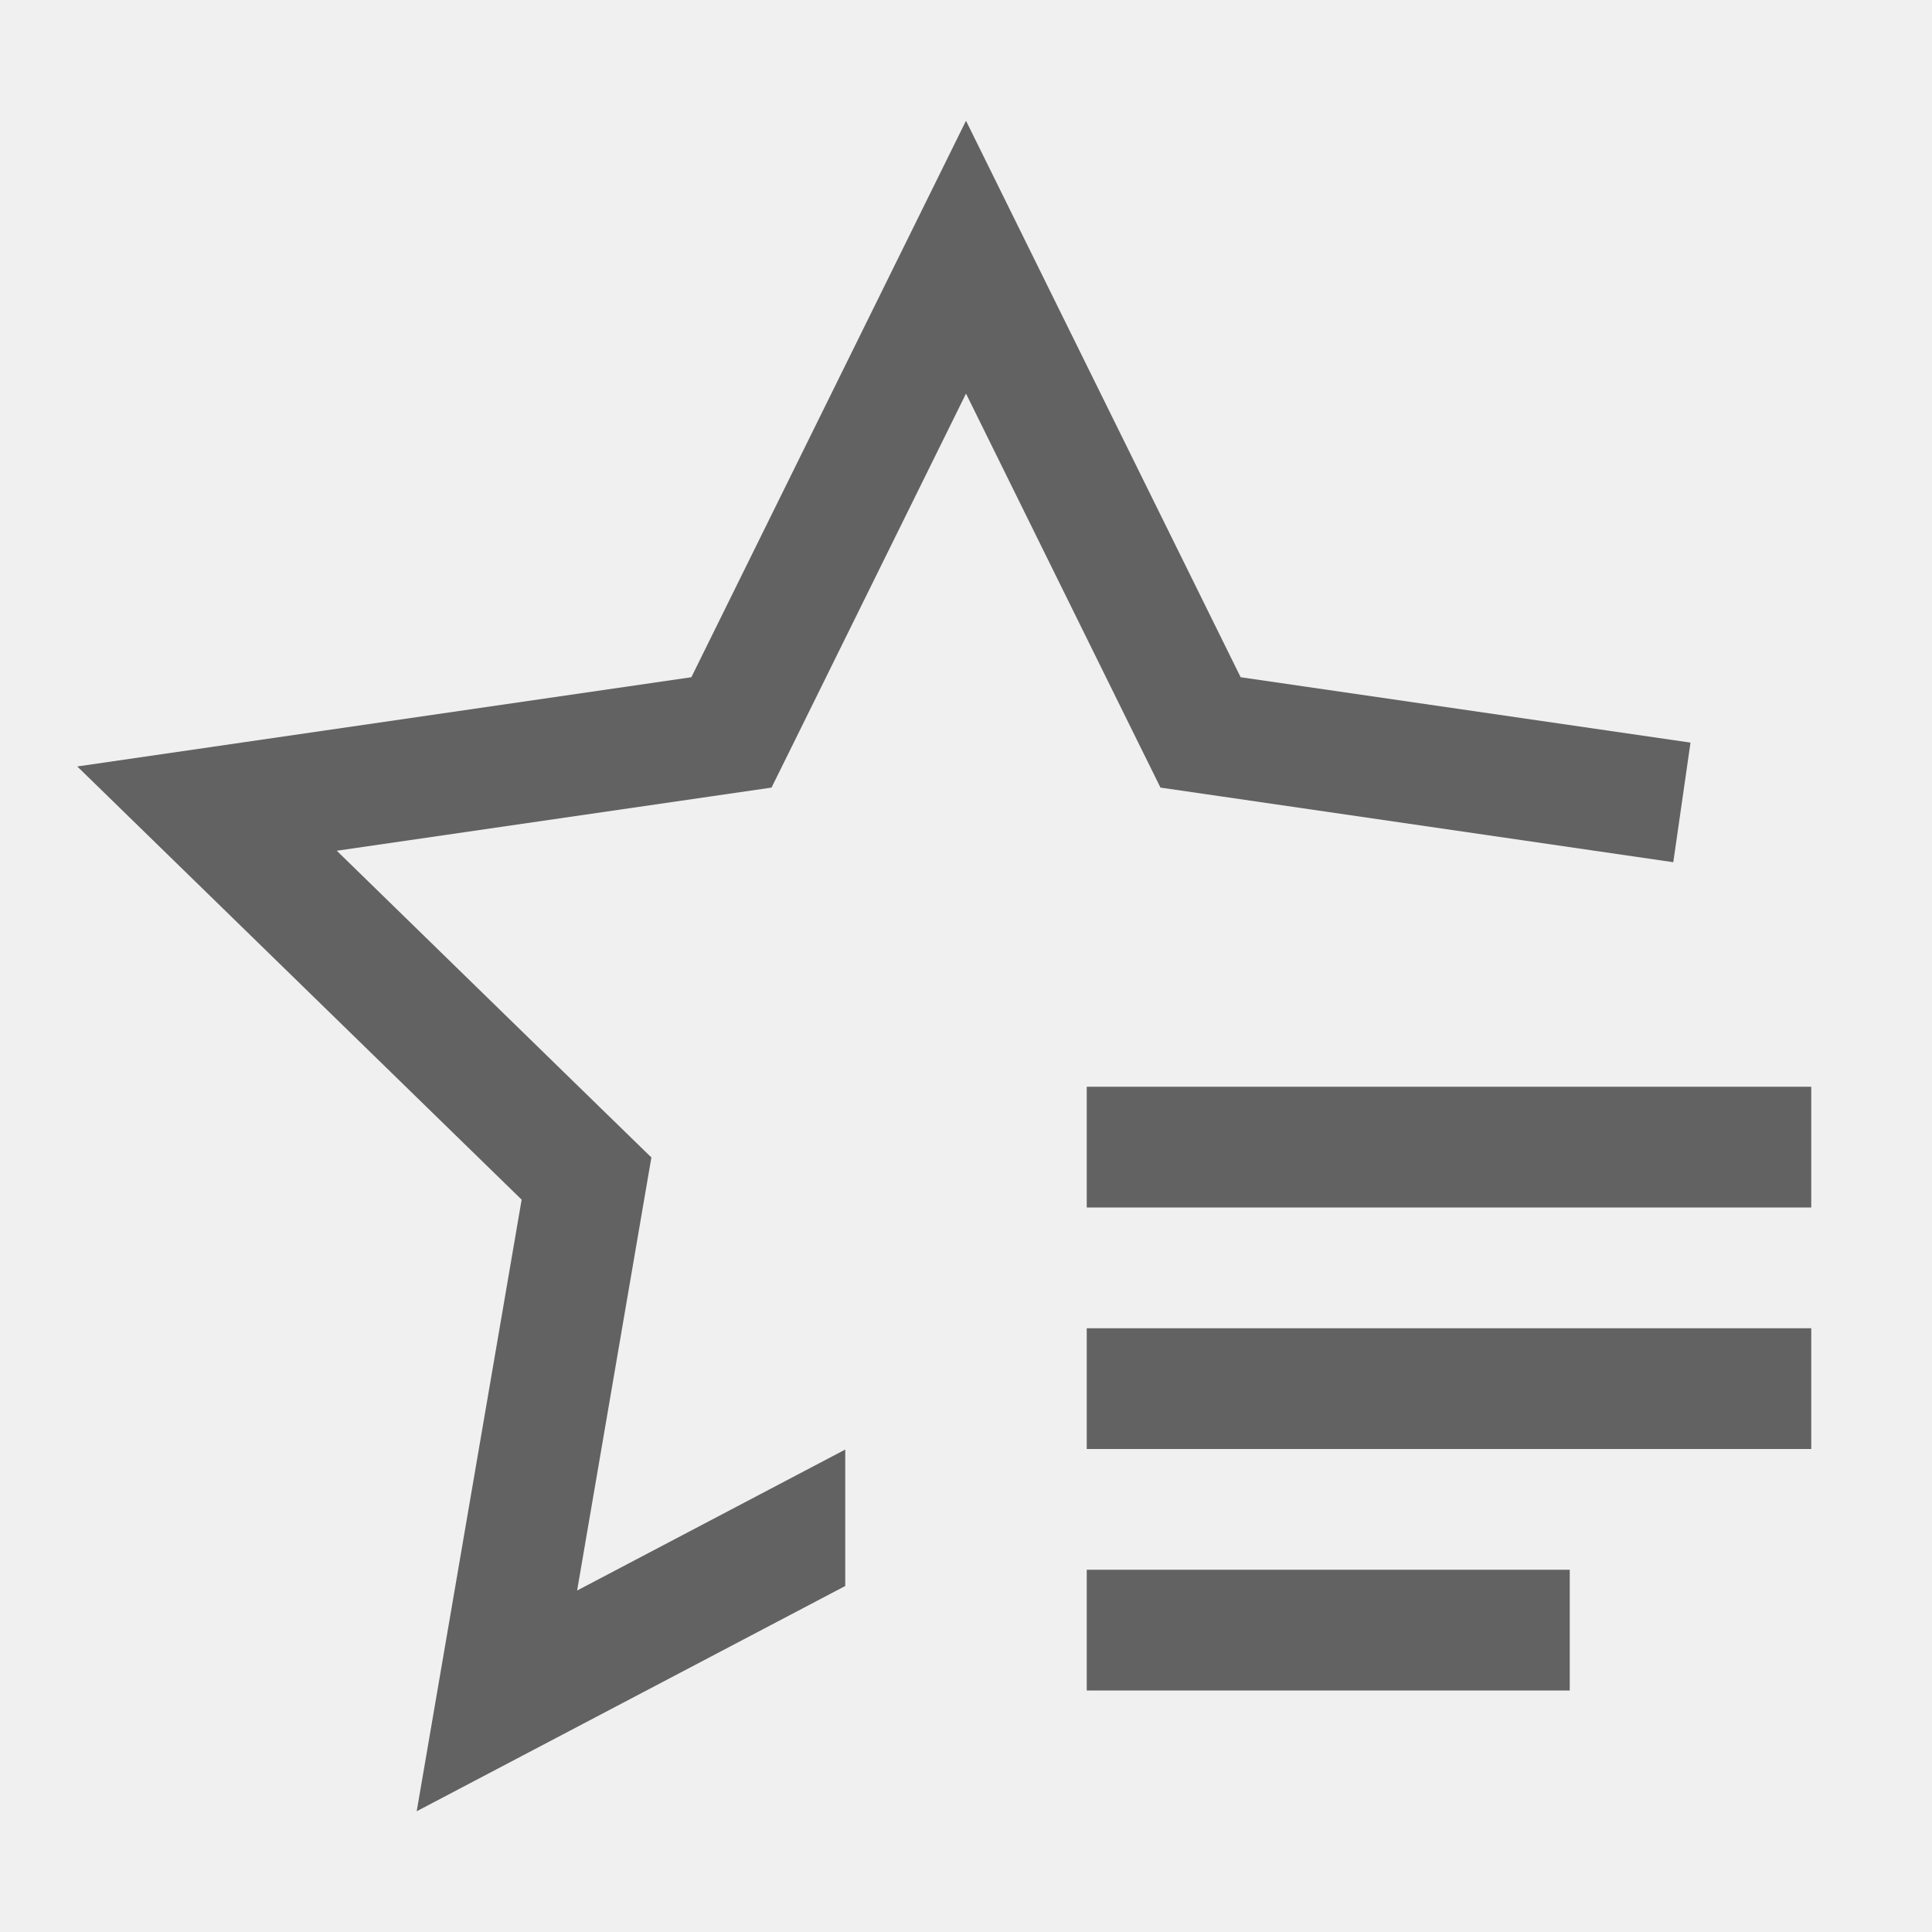
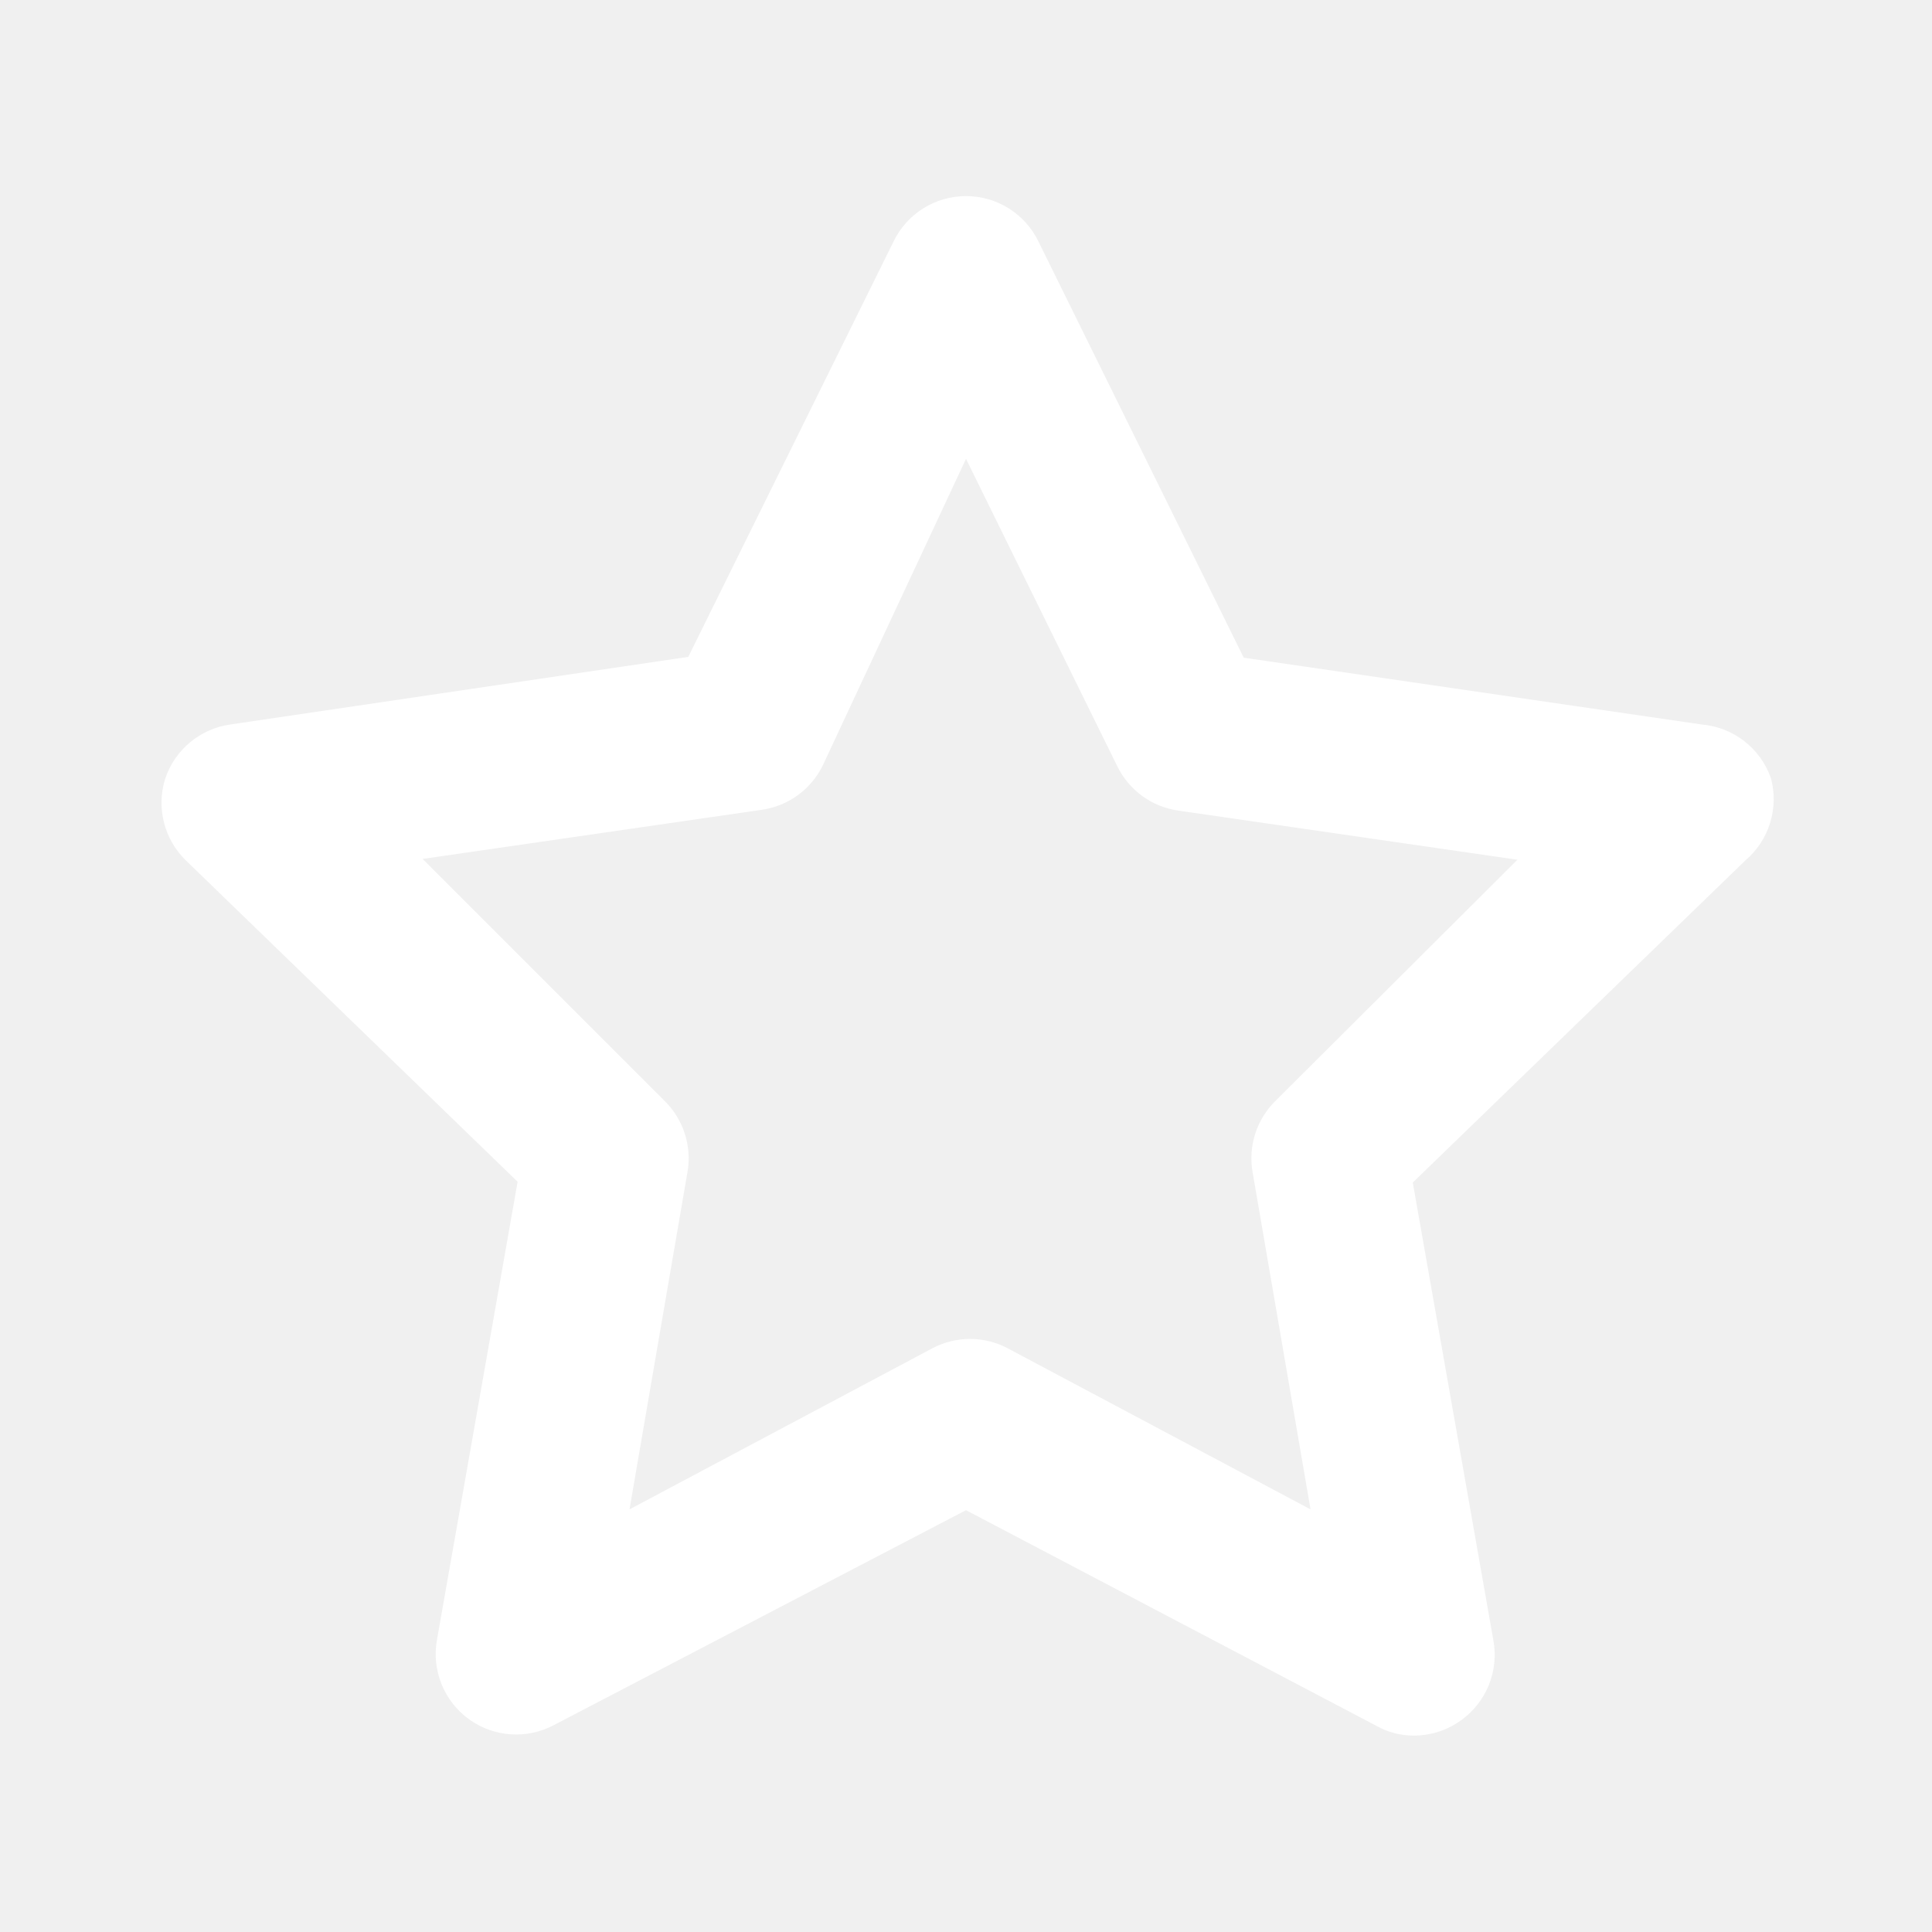
- <svg xmlns="http://www.w3.org/2000/svg" width="32" height="32" preserveAspectRatio="xMidYMid meet" viewBox="0 0 32 32" style="-ms-transform: rotate(360deg); -webkit-transform: rotate(360deg); transform: rotate(360deg);">
-   <path d="M18 26h8v2h-8z" fill="#626262" />
-   <path d="M18 22h12v2H18z" fill="#626262" />
-   <path d="M18 18h12v2H18z" fill="#626262" />
-   <path d="M20.549 11.217L16 2l-4.549 9.217L1.28 12.695l7.36 7.175L6.902 30L14 26.269v-2.26l-4.441 2.335l1.052-6.136l.178-1.037l-.753-.733l-4.458-4.347l6.161-.895l1.04-.151l.466-.943L16 6.519l2.755 5.583l.466.943l1.04.151l7.454 1.085L28 12.3l-7.451-1.083z" fill="#626262" />
-   <rect x="0" y="0" width="32" height="32" fill="rgba(0, 0, 0, 0)" />
+ <svg xmlns="http://www.w3.org/2000/svg" aria-hidden="true" focusable="false" width="1em" height="1em" style="-ms-transform: rotate(360deg); -webkit-transform: rotate(360deg); transform: rotate(360deg);" preserveAspectRatio="xMidYMid meet" viewBox="0 0 24 24">
+   <path d="M22 9.67a1 1 0 0 0-.86-.67l-5.69-.83L12.9 3a1 1 0 0 0-1.8 0L8.55 8.16L2.86 9a1 1 0 0 0-.81.68a1 1 0 0 0 .25 1l4.13 4l-1 5.68a1 1 0 0 0 .4 1a1 1 0 0 0 1.05.07L12 18.76l5.1 2.68a.93.93 0 0 0 .46.12a1 1 0 0 0 .59-.19a1 1 0 0 0 .4-1l-1-5.68l4.13-4A1 1 0 0 0 22 9.67zm-6.15 4a1 1 0 0 0-.29.89l.72 4.19l-3.76-2a1 1 0 0 0-.94 0l-3.76 2l.72-4.19a1 1 0 0 0-.29-.89l-3-3l4.21-.61a1 1 0 0 0 .76-.55L12 5.7l1.88 3.82a1 1 0 0 0 .76.55l4.21.61z" fill="white" />
</svg>
